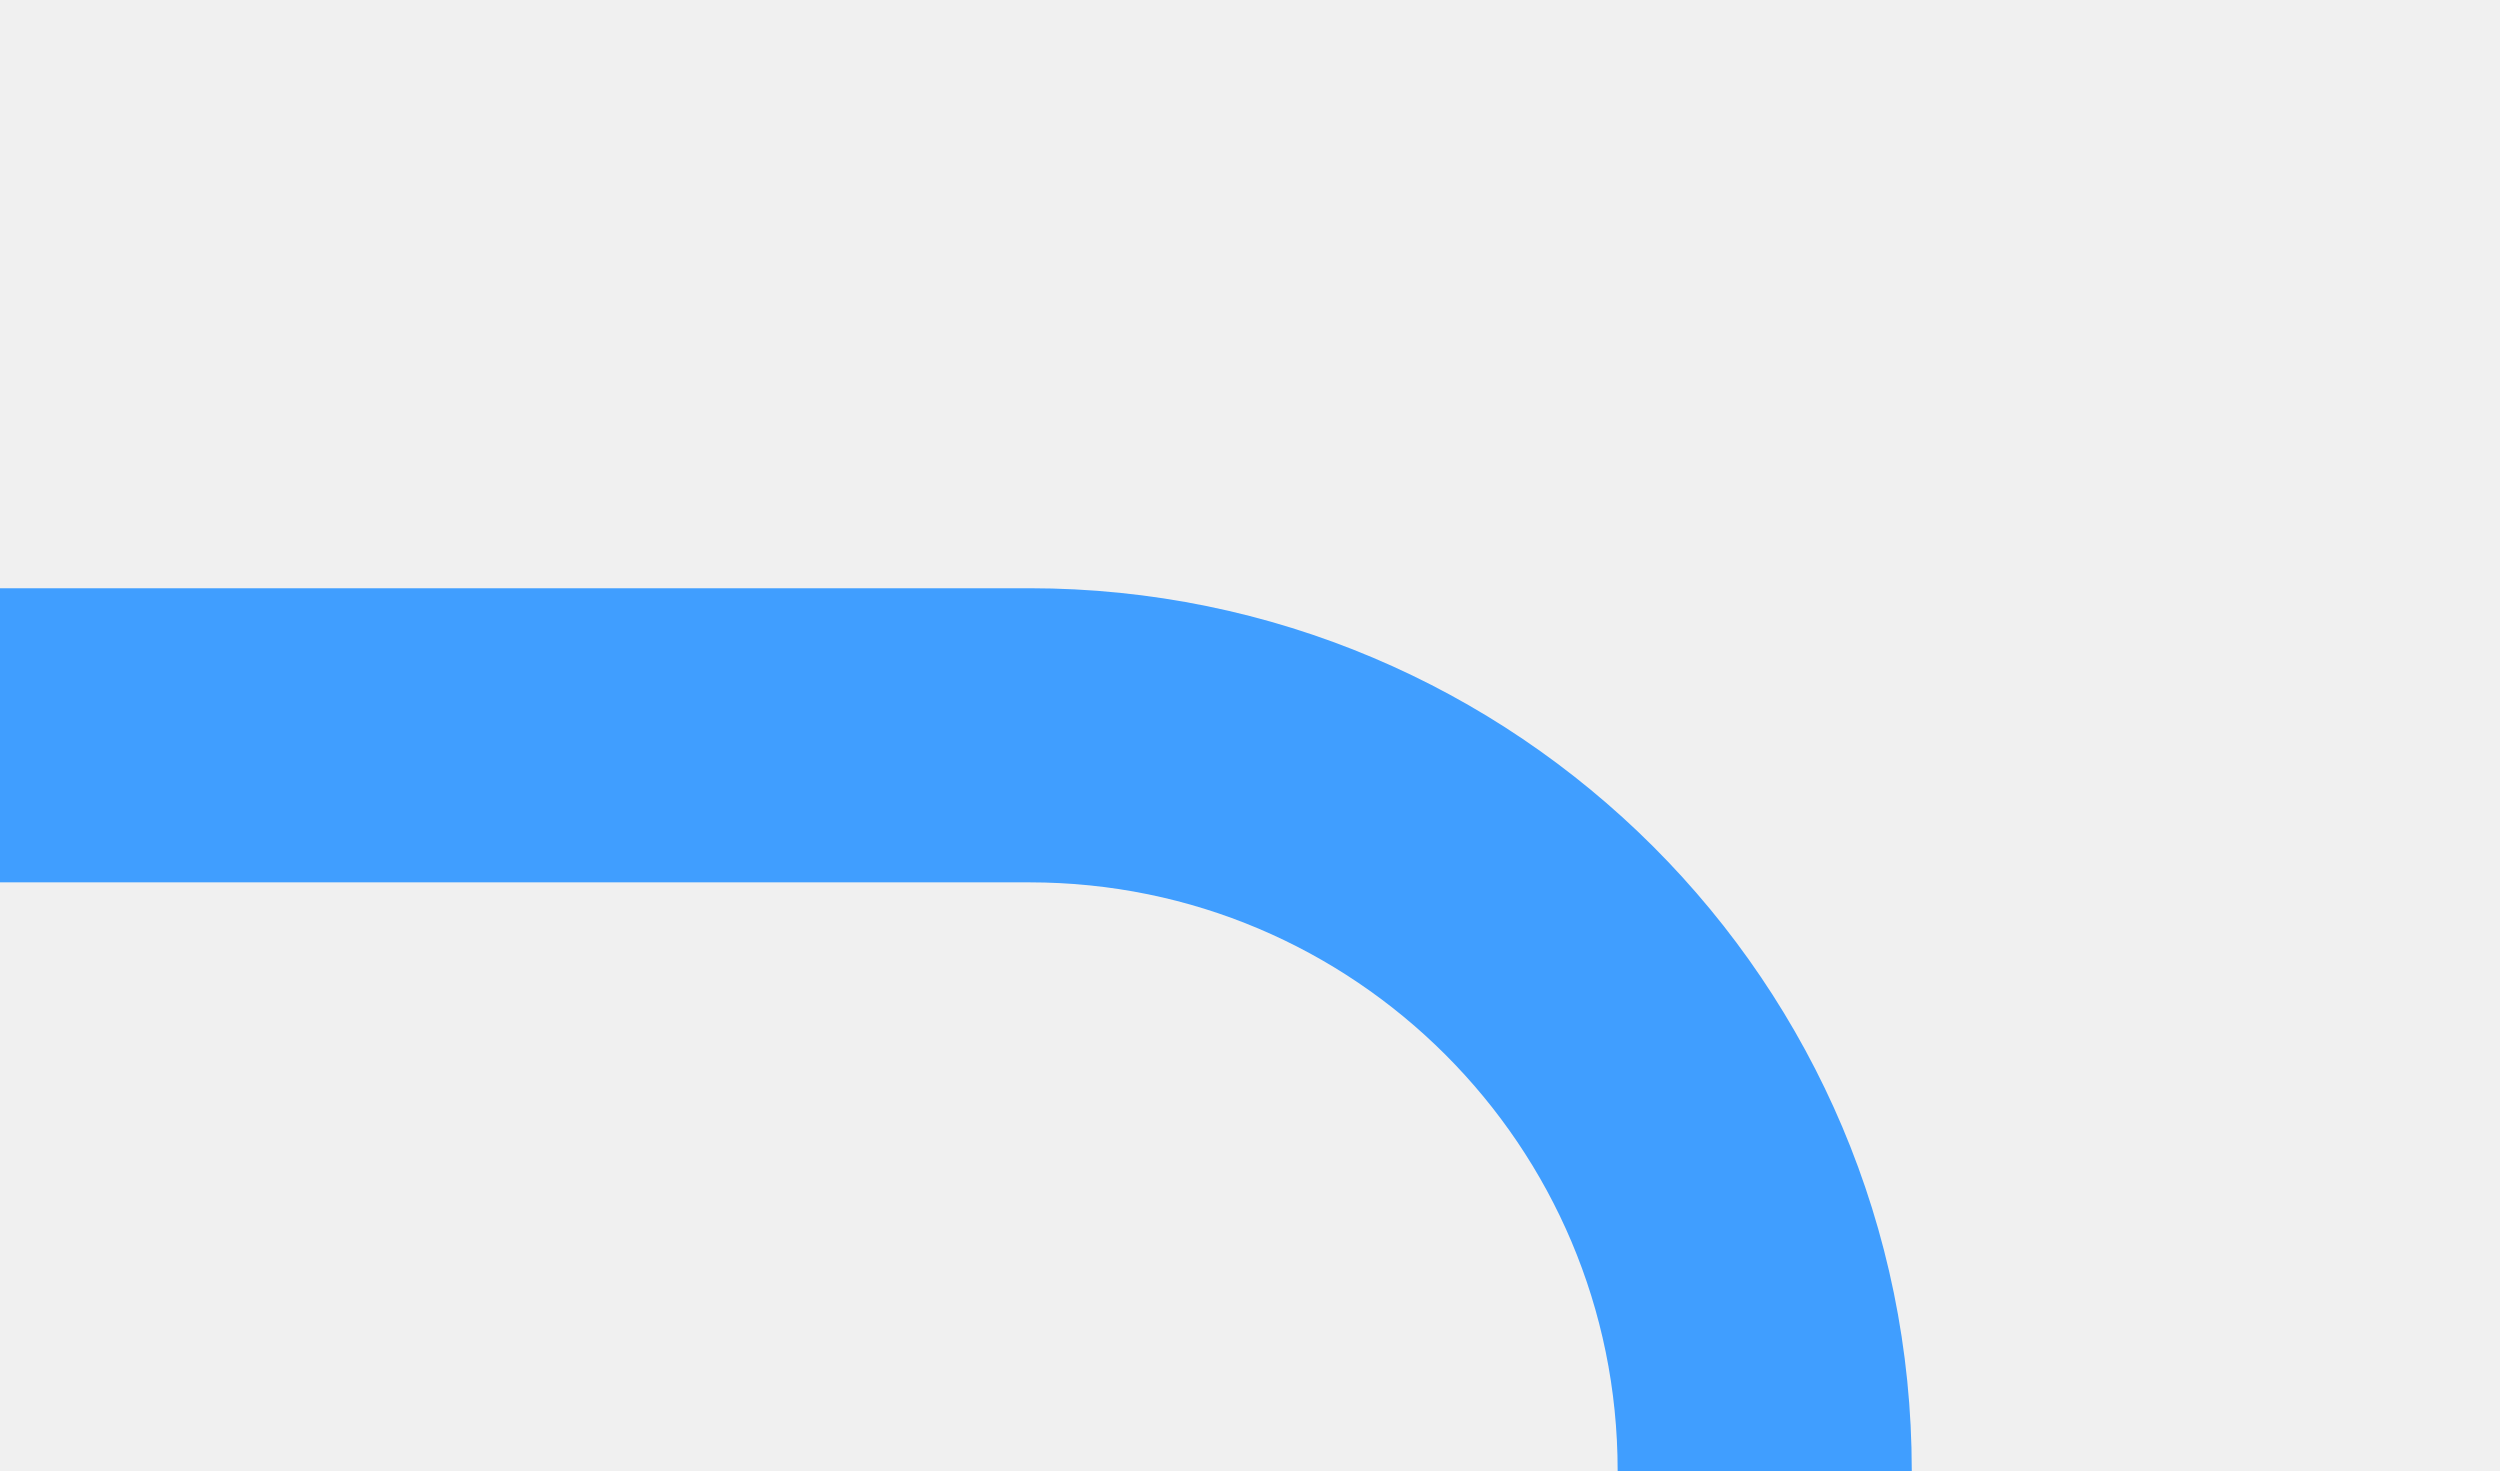
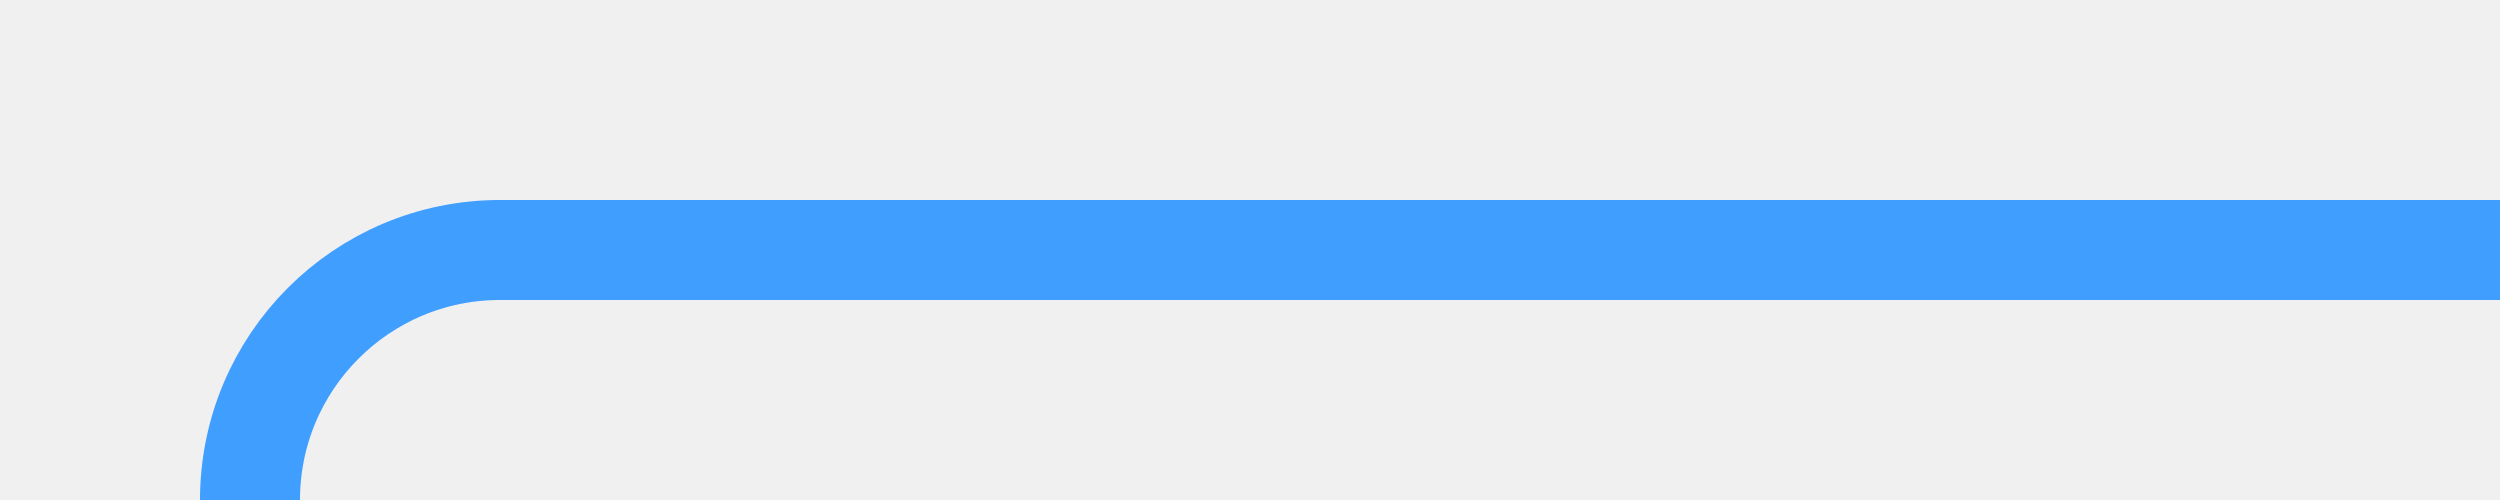
- <svg xmlns="http://www.w3.org/2000/svg" version="1.1" width="17px" height="10px" preserveAspectRatio="xMinYMid meet" viewBox="588 1421  17 8">
+ <svg xmlns="http://www.w3.org/2000/svg" version="1.1" width="50px" height="10px" preserveAspectRatio="xMinYMid meet" viewBox="355 1004  50 8">
  <defs>
-     <mask fill="white" id="clip396">
-       <path d="M 572 1577  L 628 1577  L 628 1601  L 572 1601  Z M 533 1422  L 628 1422  L 628 1718  L 533 1718  Z " fill-rule="evenodd" />
+     <mask fill="white" id="clip77">
+       <path d="M 332 1191  L 388 1191  L 388 1215  L 332 1215  Z M 332 1005  L 405 1005  L 405 1435  L 332 1435  Z " fill-rule="evenodd" />
    </mask>
  </defs>
-   <path d="M 588 1425  L 595 1425  A 5 5 0 0 1 600 1430 L 600 1703  A 5 5 0 0 1 595 1708 L 549 1708  " stroke-width="2" stroke="#409eff" fill="none" mask="url(#clip396)" />
-   <path d="M 550 1700.4  L 543 1708  L 550 1715.6  L 550 1700.4  Z " fill-rule="nonzero" fill="#409eff" stroke="none" mask="url(#clip396)" />
+   <path d="M 405 1008  L 365 1008  A 5 5 0 0 0 360 1013 L 360 1420  A 5 5 0 0 0 365 1425 L 373 1425  " stroke-width="2" stroke="#409eff" fill="none" mask="url(#clip77)" />
+   <path d="M 372 1432.6  L 379 1425  L 372 1417.4  L 372 1432.6  Z " fill-rule="nonzero" fill="#409eff" stroke="none" mask="url(#clip77)" />
</svg>
